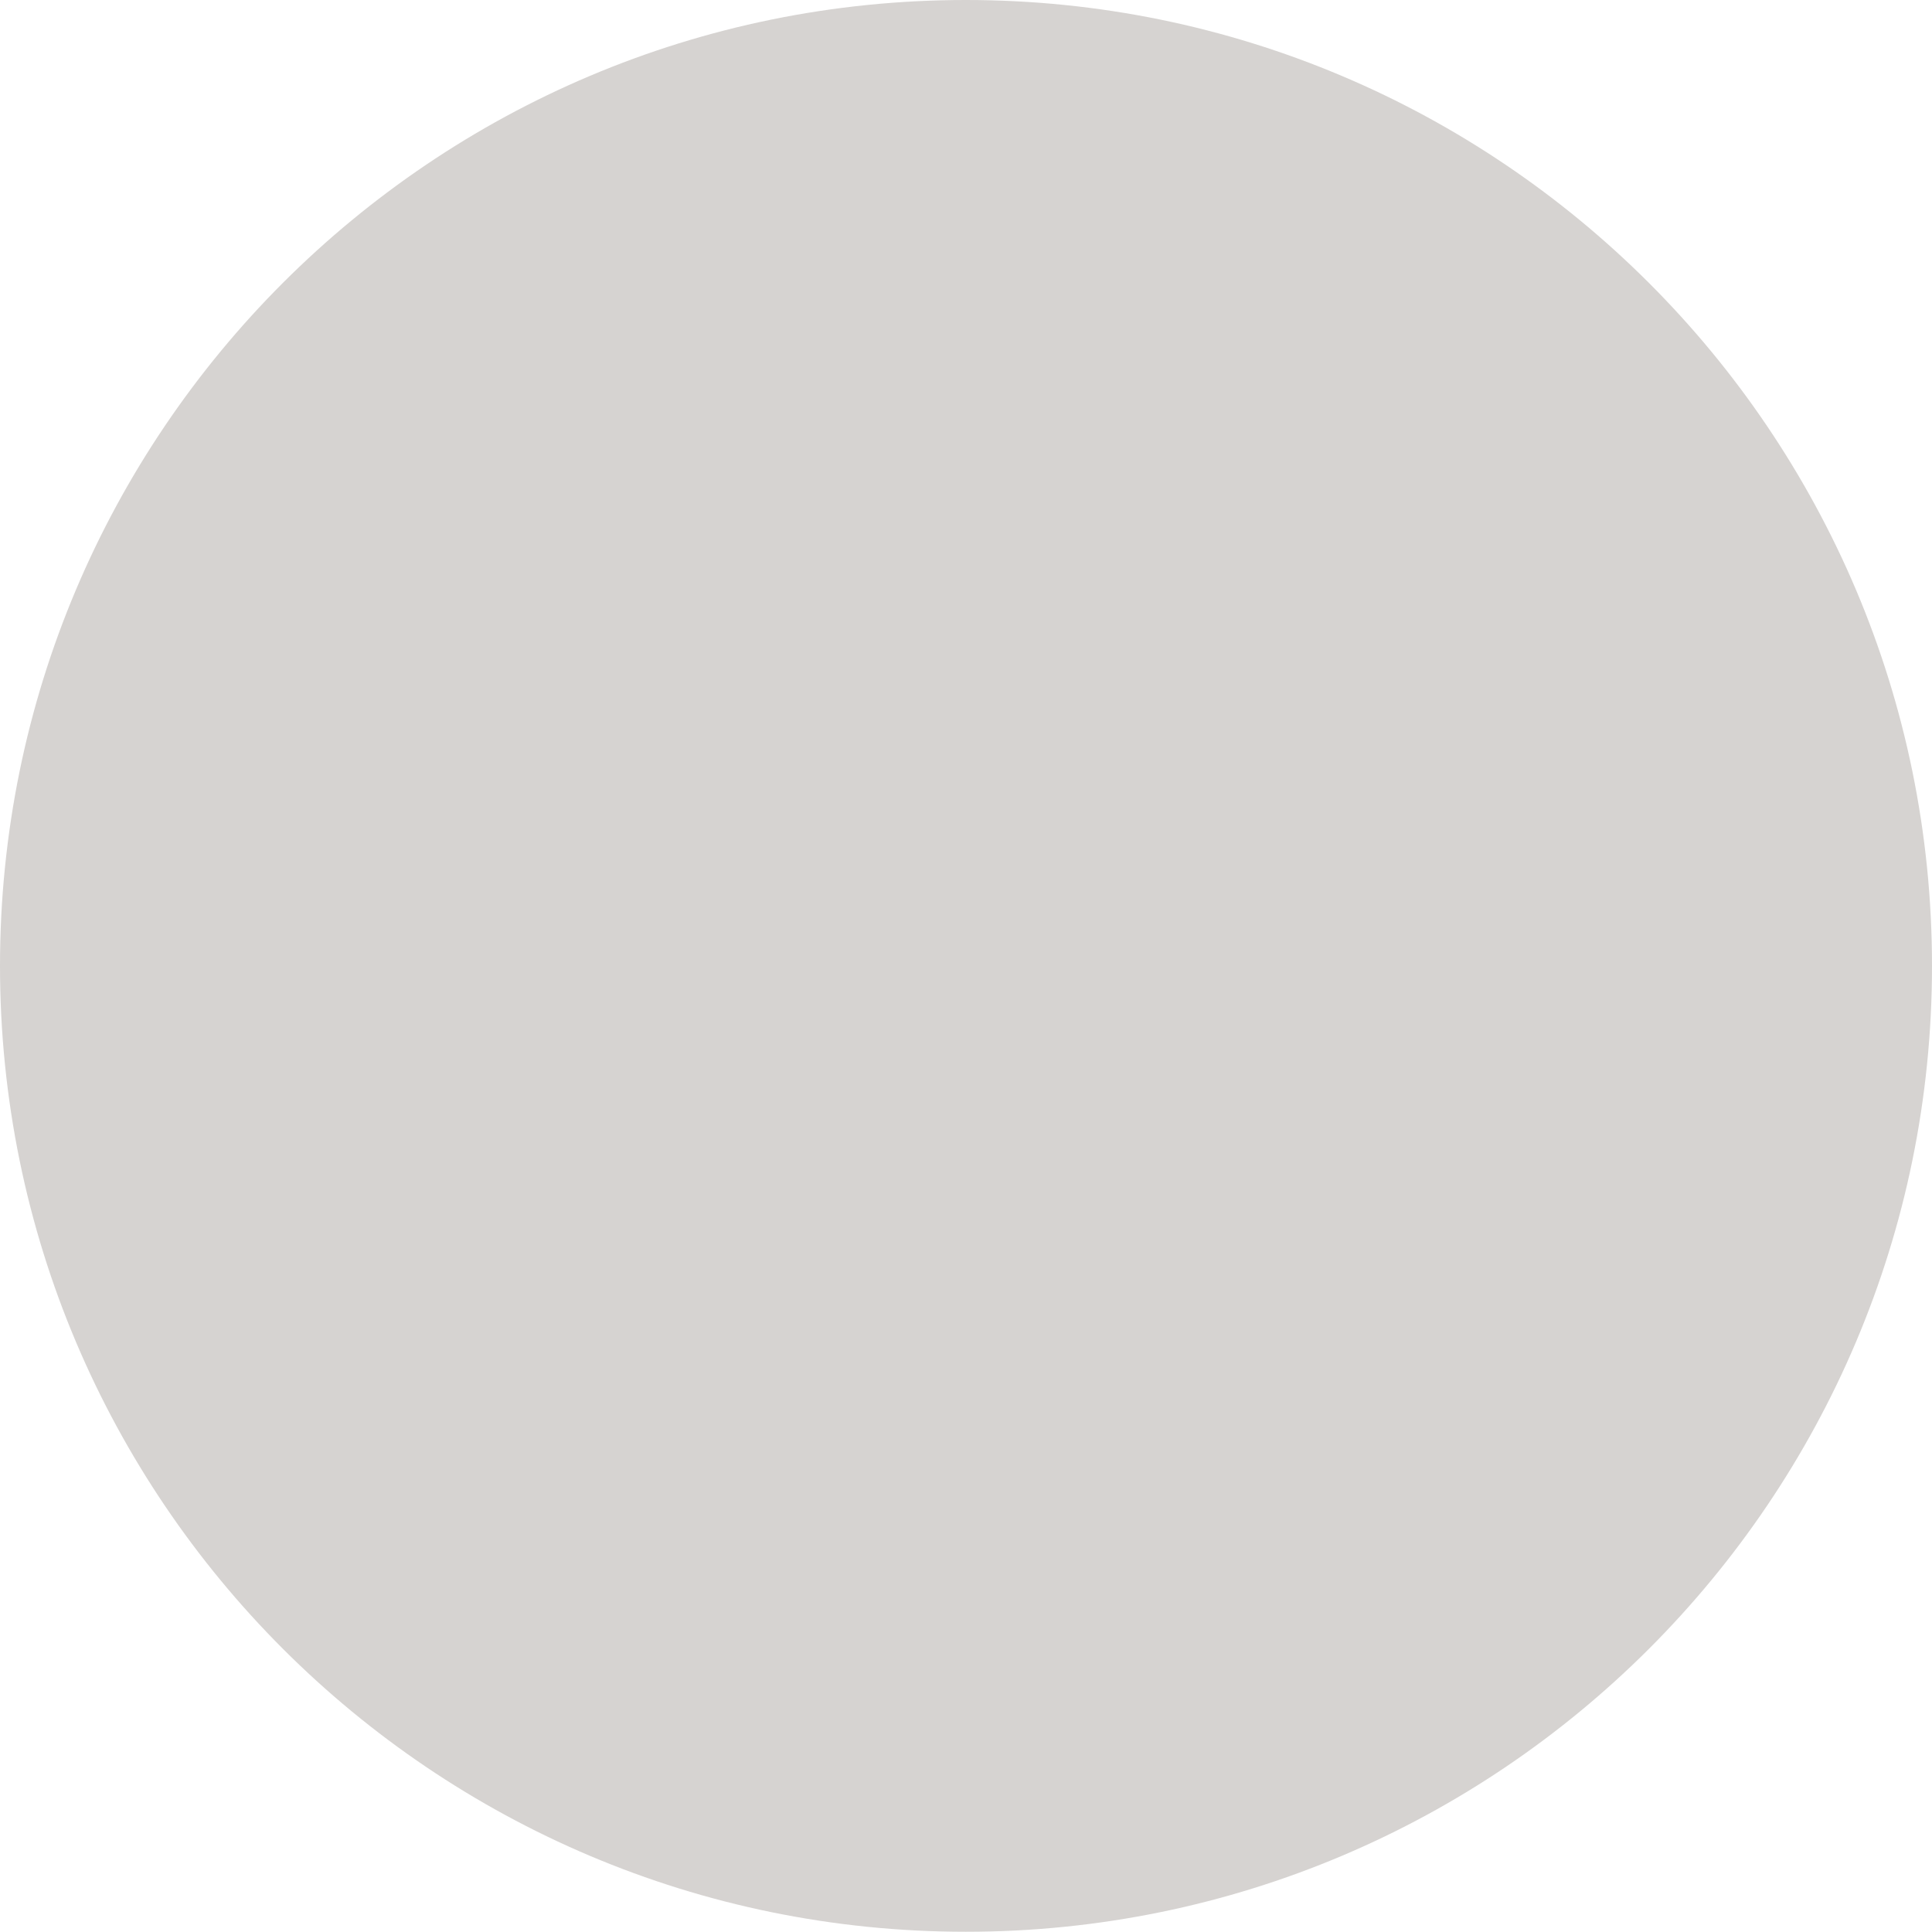
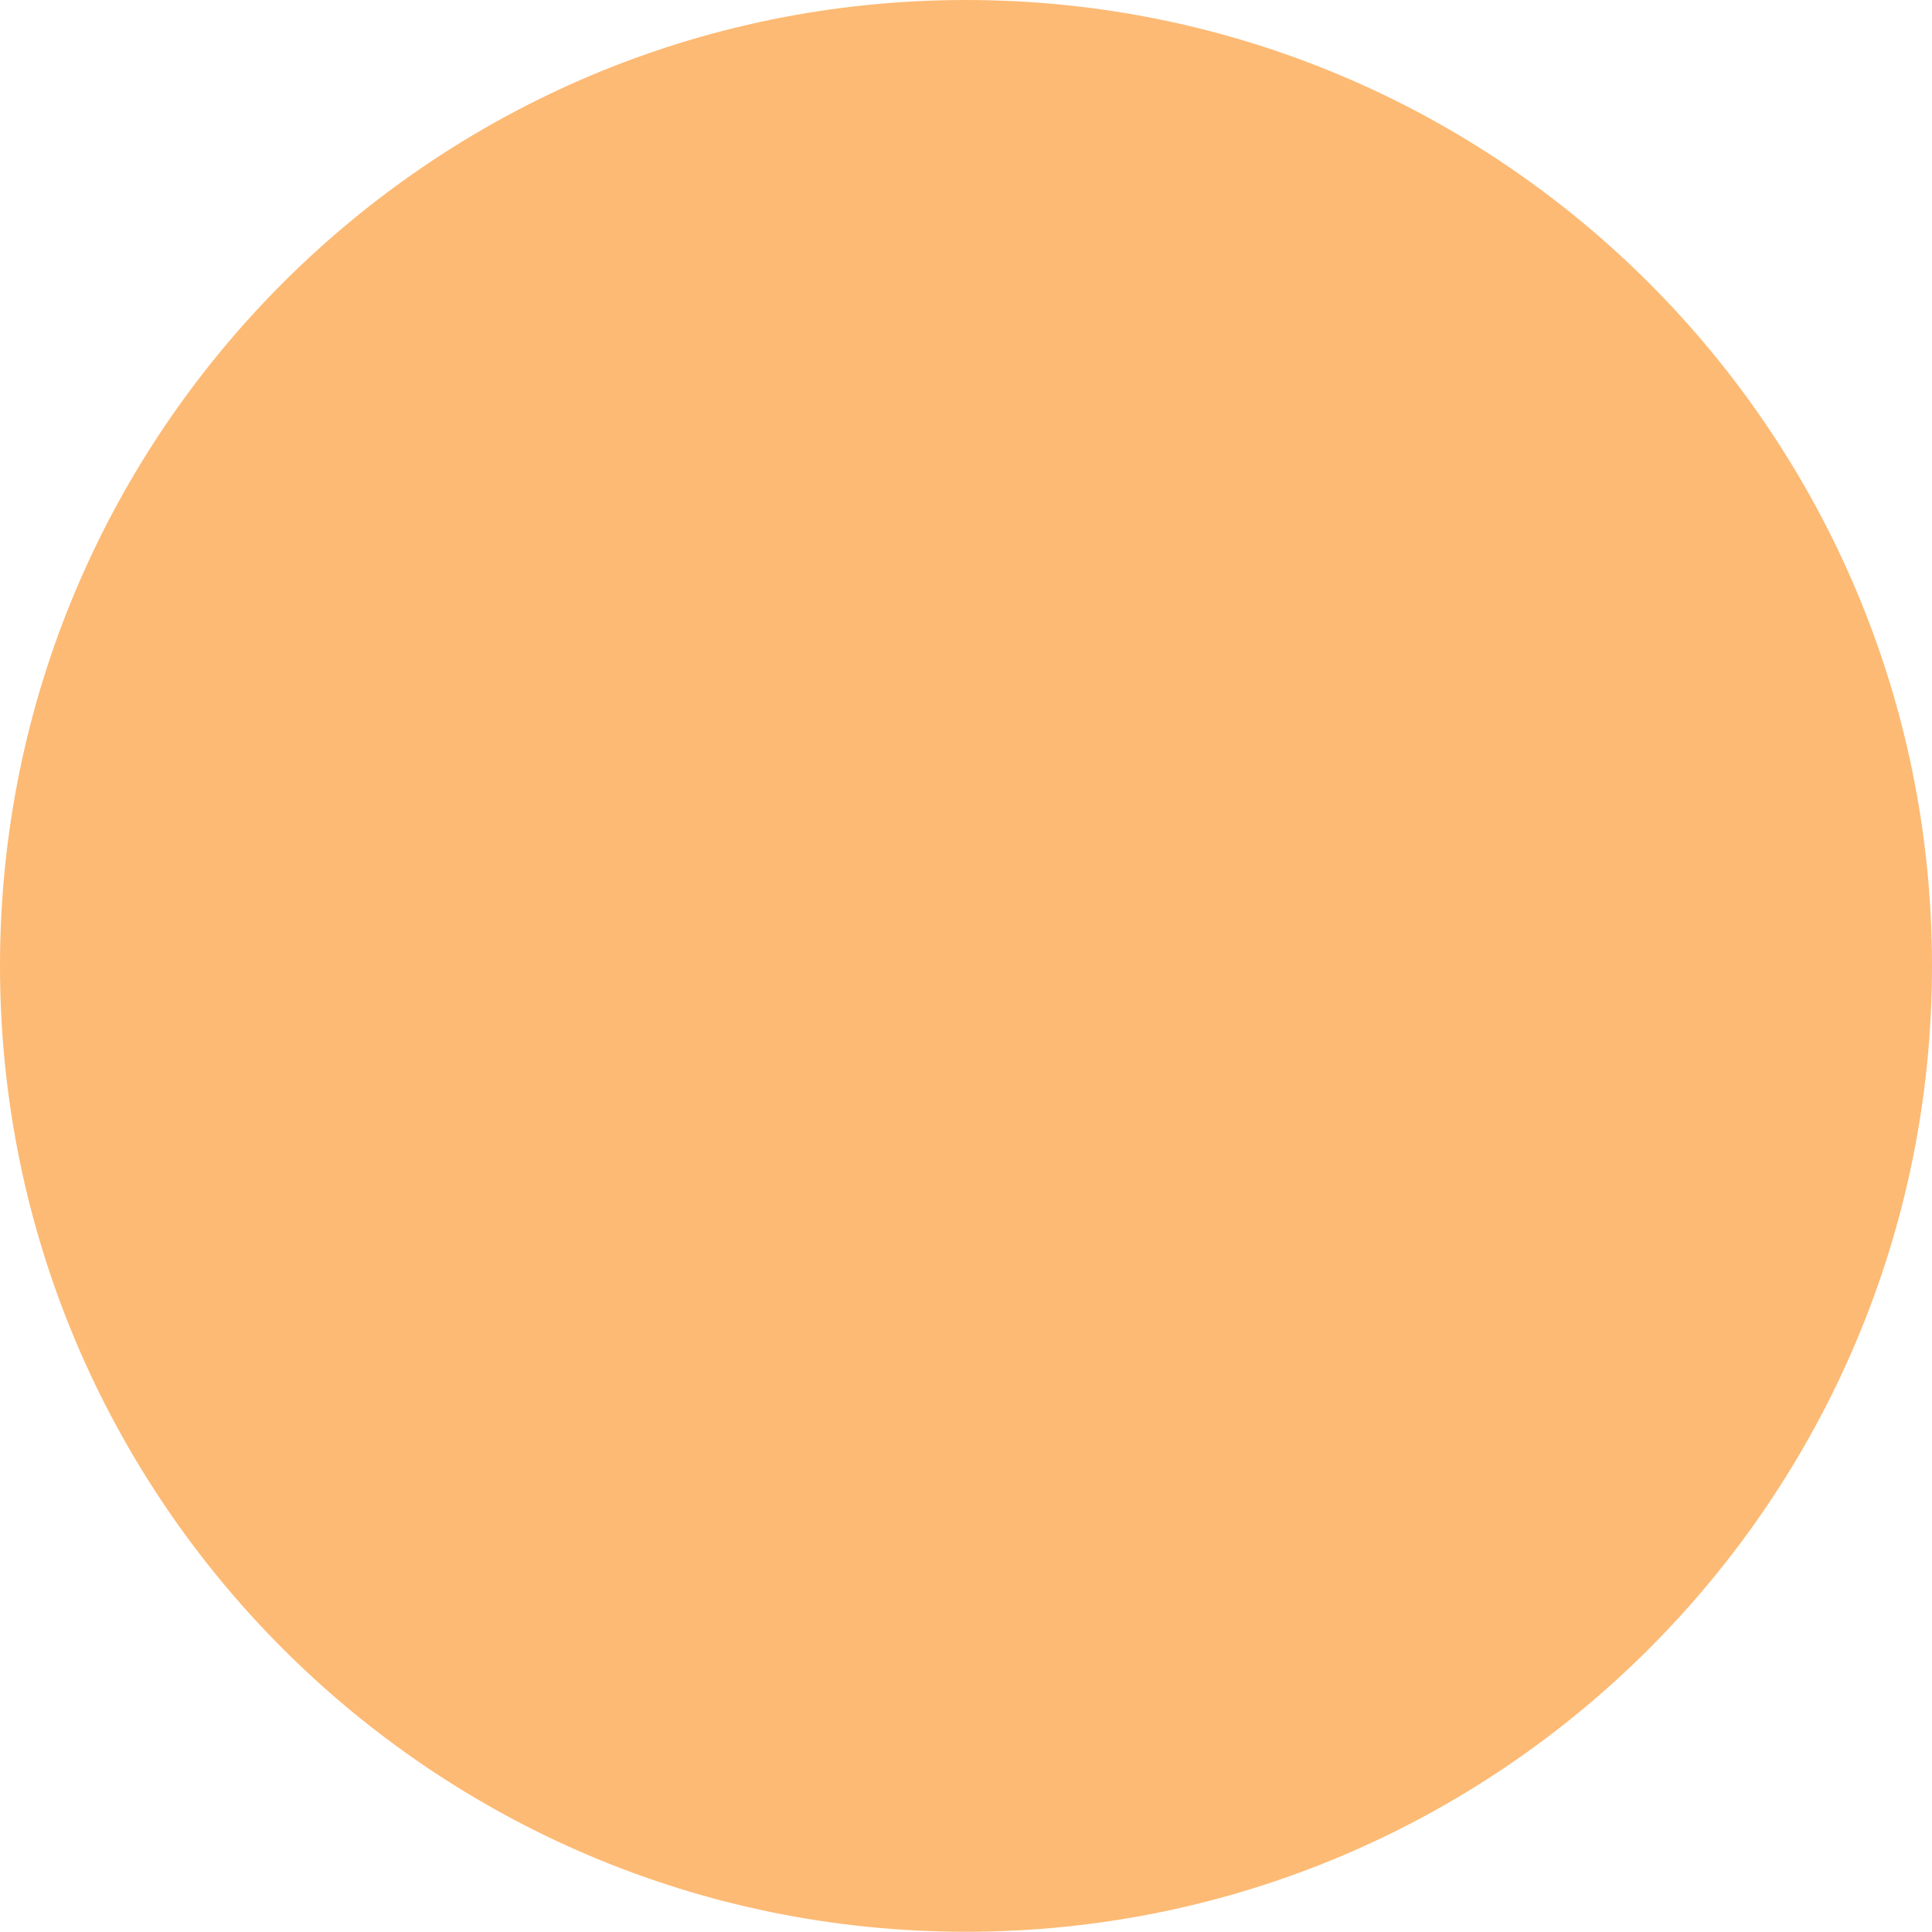
<svg xmlns="http://www.w3.org/2000/svg" width="32" height="32" viewBox="0 0 8.467 8.467" version="1.1" id="svg1">
  <defs id="defs1" />
  <g id="layer1">
-     <path style="fill:#d6d3d1;stroke-width:0.748;stroke:none;fill-opacity:1" d="m 8.467,4.233 c 0,2.337 -1.896,4.233 -4.234,4.233 -2.337,0 -4.233,-1.895 -4.233,-4.233 C -2.4999999e-8,1.895 1.895,-2.25e-7 4.233,-2.25e-7 c 2.337,0 4.234,1.895 4.234,4.233 z" id="path62" />
+     <path style="fill:#fdba74;stroke-width:0.748;stroke:none;fill-opacity:1" d="m 8.467,4.233 c 0,2.337 -1.896,4.233 -4.234,4.233 -2.337,0 -4.233,-1.895 -4.233,-4.233 C -2.4999999e-8,1.895 1.895,-2.25e-7 4.233,-2.25e-7 c 2.337,0 4.234,1.895 4.234,4.233 z" id="path62" />
  </g>
</svg>
